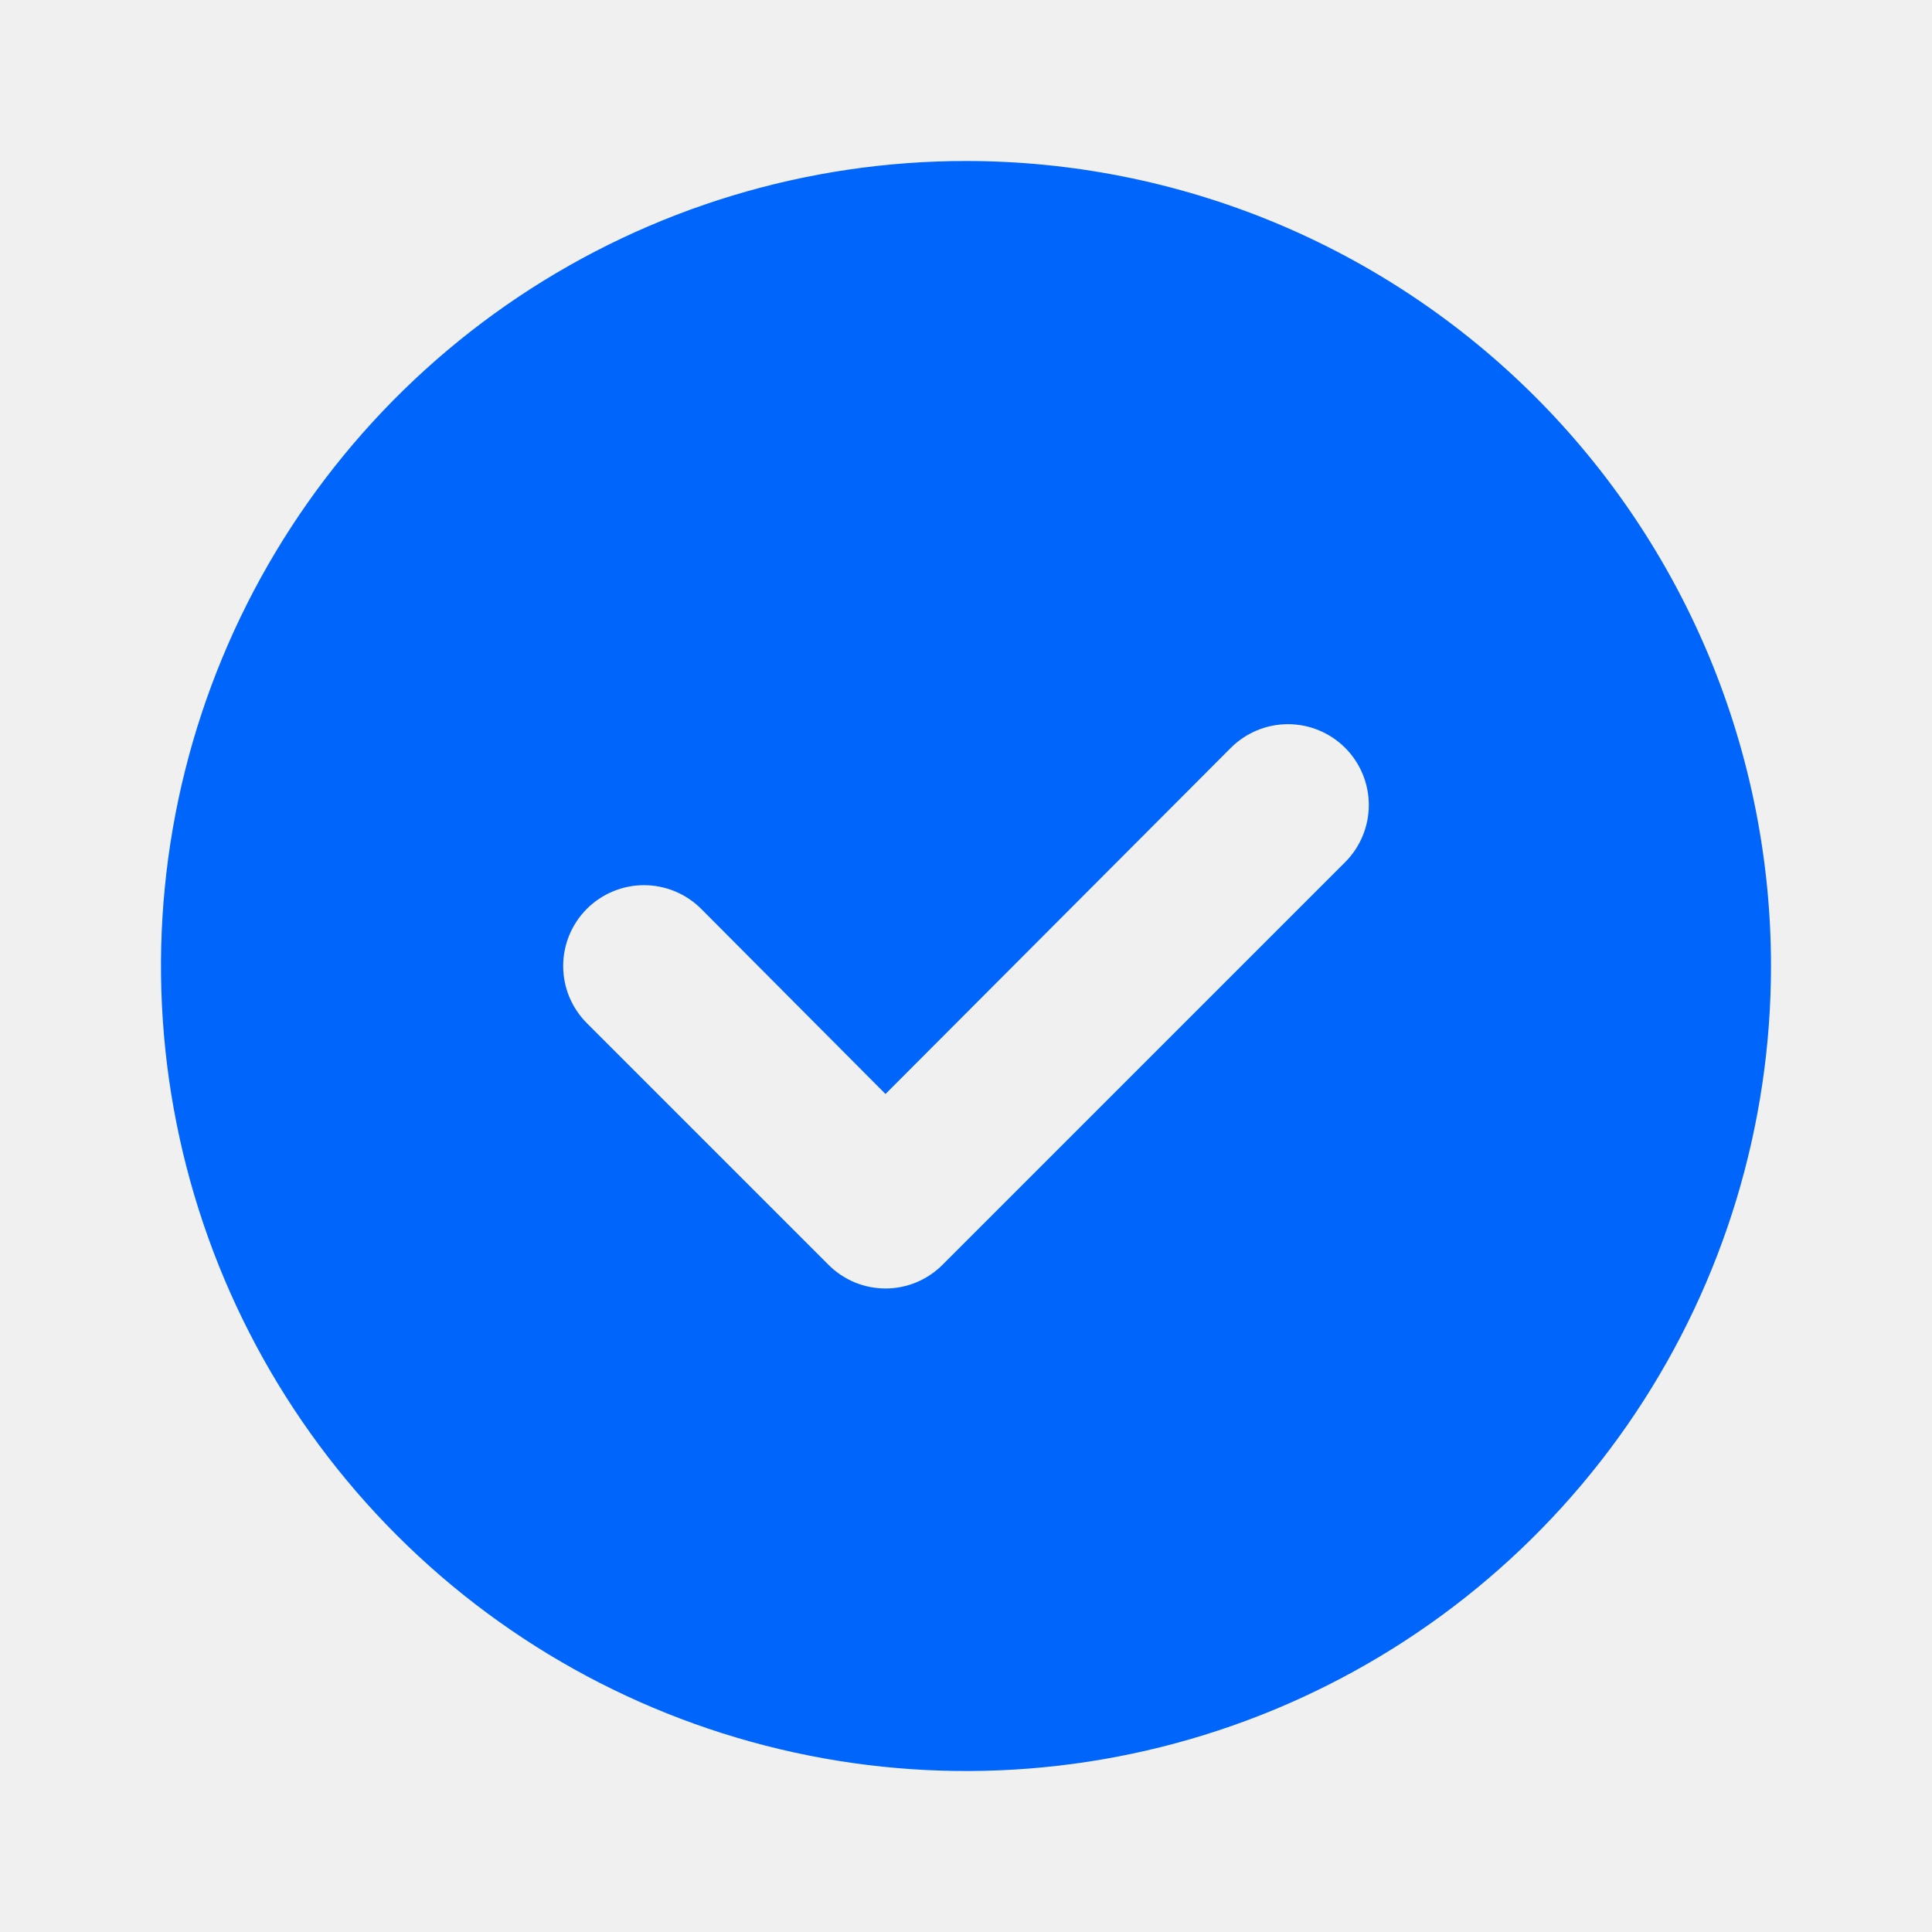
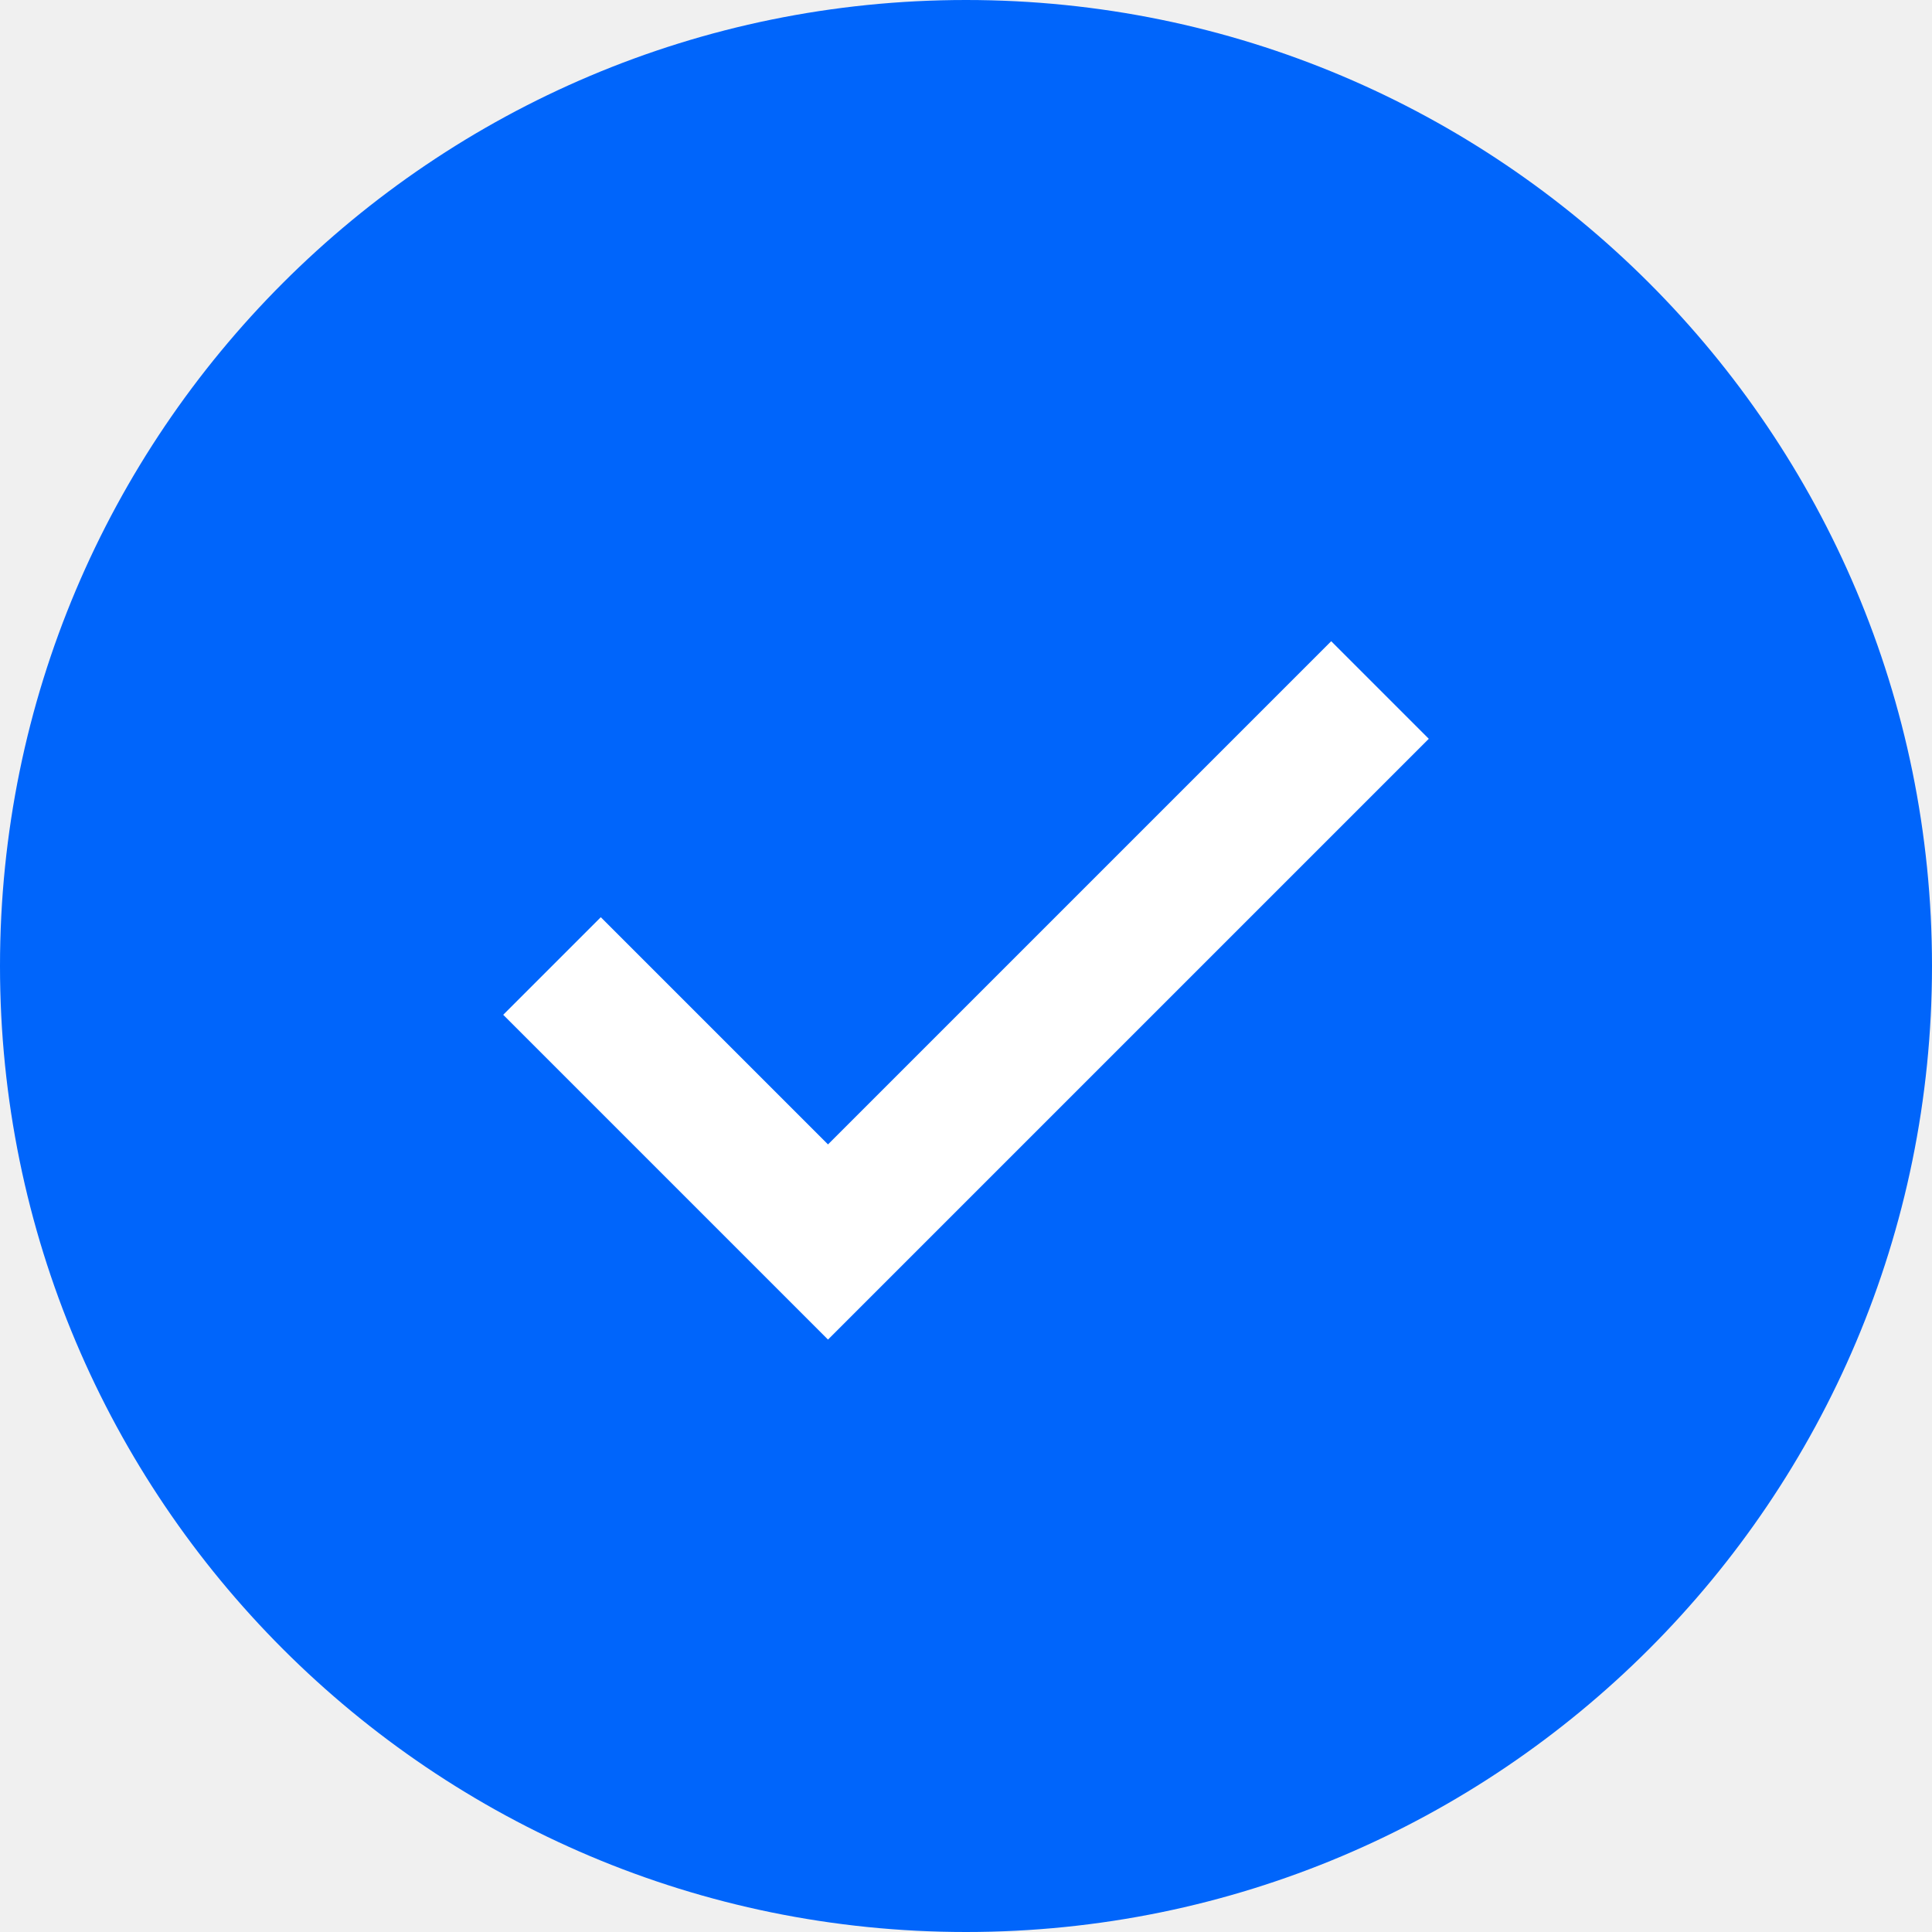
- <svg xmlns="http://www.w3.org/2000/svg" width="24" height="24" viewBox="0 0 24 24" fill="none">
-   <path d="M8.71 11.29L11 13.59L15.29 9.29C15.478 9.102 15.734 8.996 16 8.996C16.266 8.996 16.522 9.102 16.71 9.29C16.898 9.478 17.004 9.734 17.004 10C17.004 10.266 16.898 10.522 16.71 10.71L16.71 10.71L11.71 15.71C11.617 15.804 11.506 15.878 11.385 15.929C11.263 15.98 11.132 16.006 11 16.006C10.868 16.006 10.737 15.98 10.615 15.929C10.494 15.878 10.383 15.804 10.29 15.71L7.29 12.71C7.197 12.617 7.123 12.506 7.072 12.384C7.022 12.262 6.996 12.132 6.996 12C6.996 11.734 7.102 11.478 7.29 11.29C7.478 11.102 7.734 10.996 8 10.996C8.266 10.996 8.522 11.102 8.71 11.29ZM10.049 21.808C11.989 22.194 14 21.996 15.827 21.239C17.654 20.482 19.216 19.2 20.315 17.556C21.414 15.911 22 13.978 22 12C22 10.687 21.741 9.386 21.239 8.173C20.736 6.96 20 5.858 19.071 4.929C18.142 4 17.04 3.264 15.827 2.761C14.614 2.259 13.313 2 12 2L12 2C10.022 2 8.089 2.586 6.444 3.685C4.8 4.784 3.518 6.346 2.761 8.173C2.004 10 1.806 12.011 2.192 13.951C2.578 15.891 3.53 17.673 4.929 19.071C6.327 20.47 8.109 21.422 10.049 21.808Z" fill-rule="evenodd" fill="#0065FB">
- </path>
+ <svg xmlns="http://www.w3.org/2000/svg" width="14" height="14" viewBox="0 0 14 14" fill="none">
+   <rect width="14" height="14" rx="7" fill="#0065FB" />
+   <path d="M4 7L6 9L10 5" stroke="white" />
</svg>
